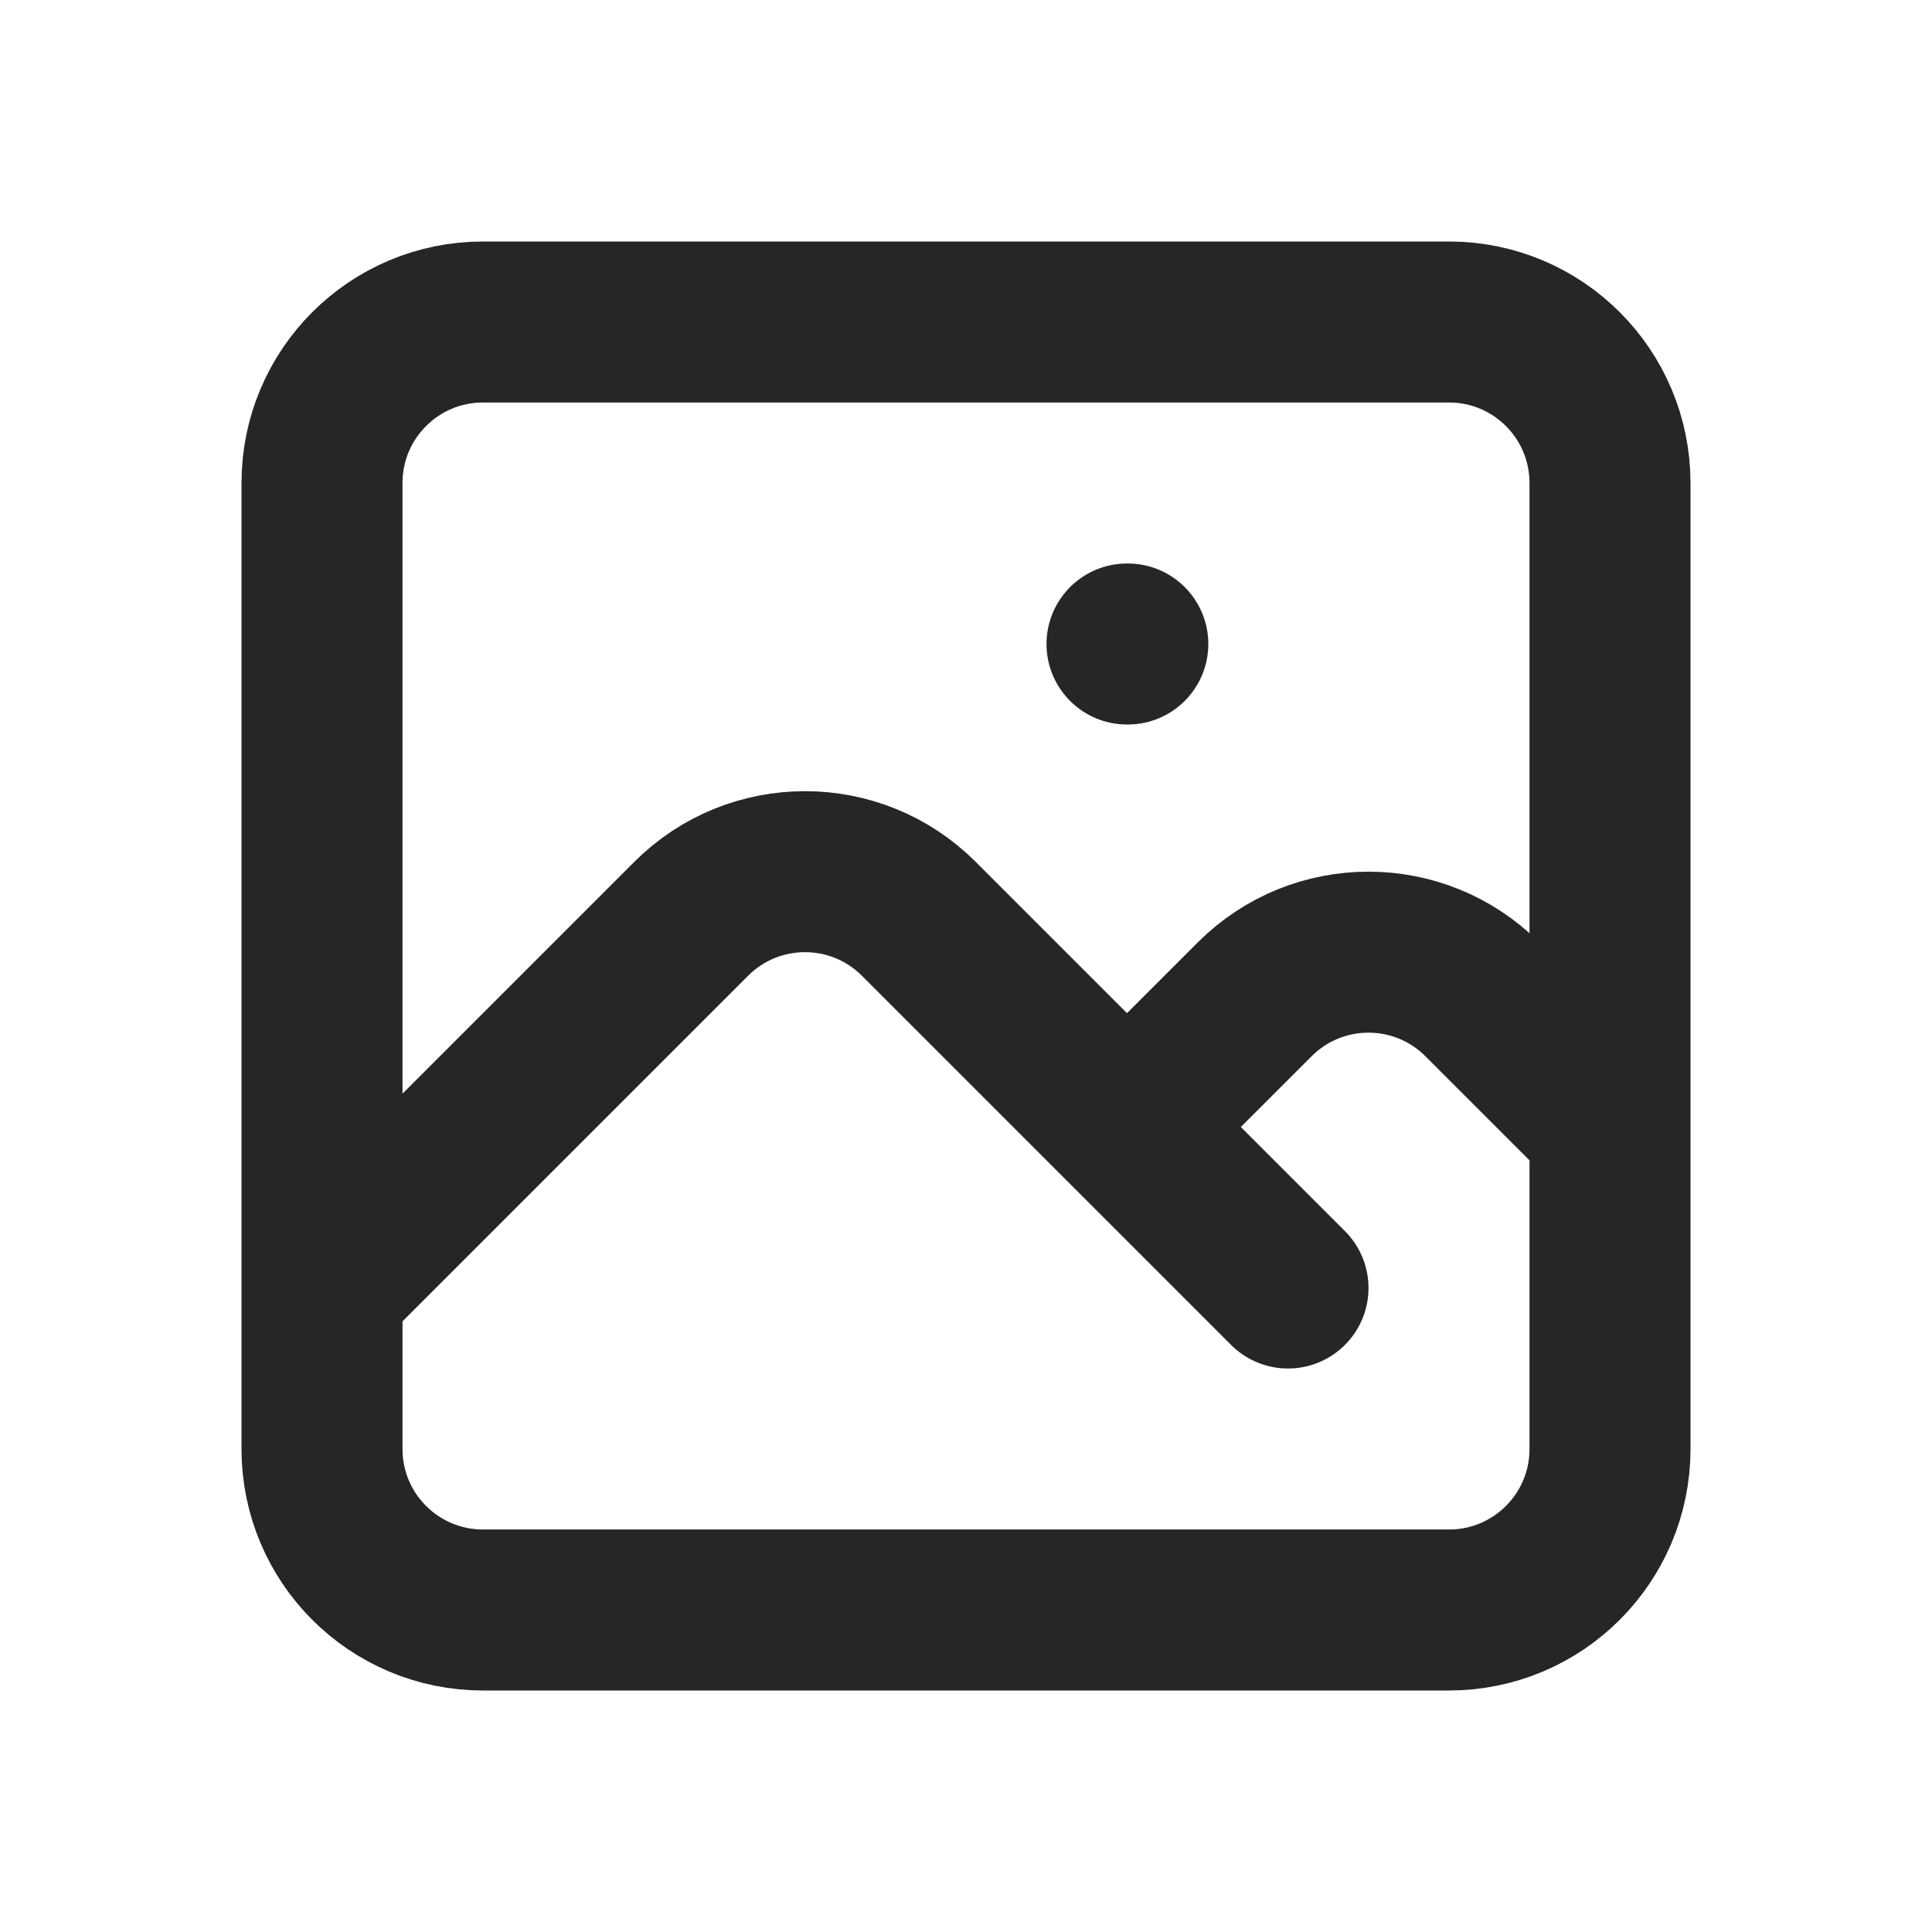
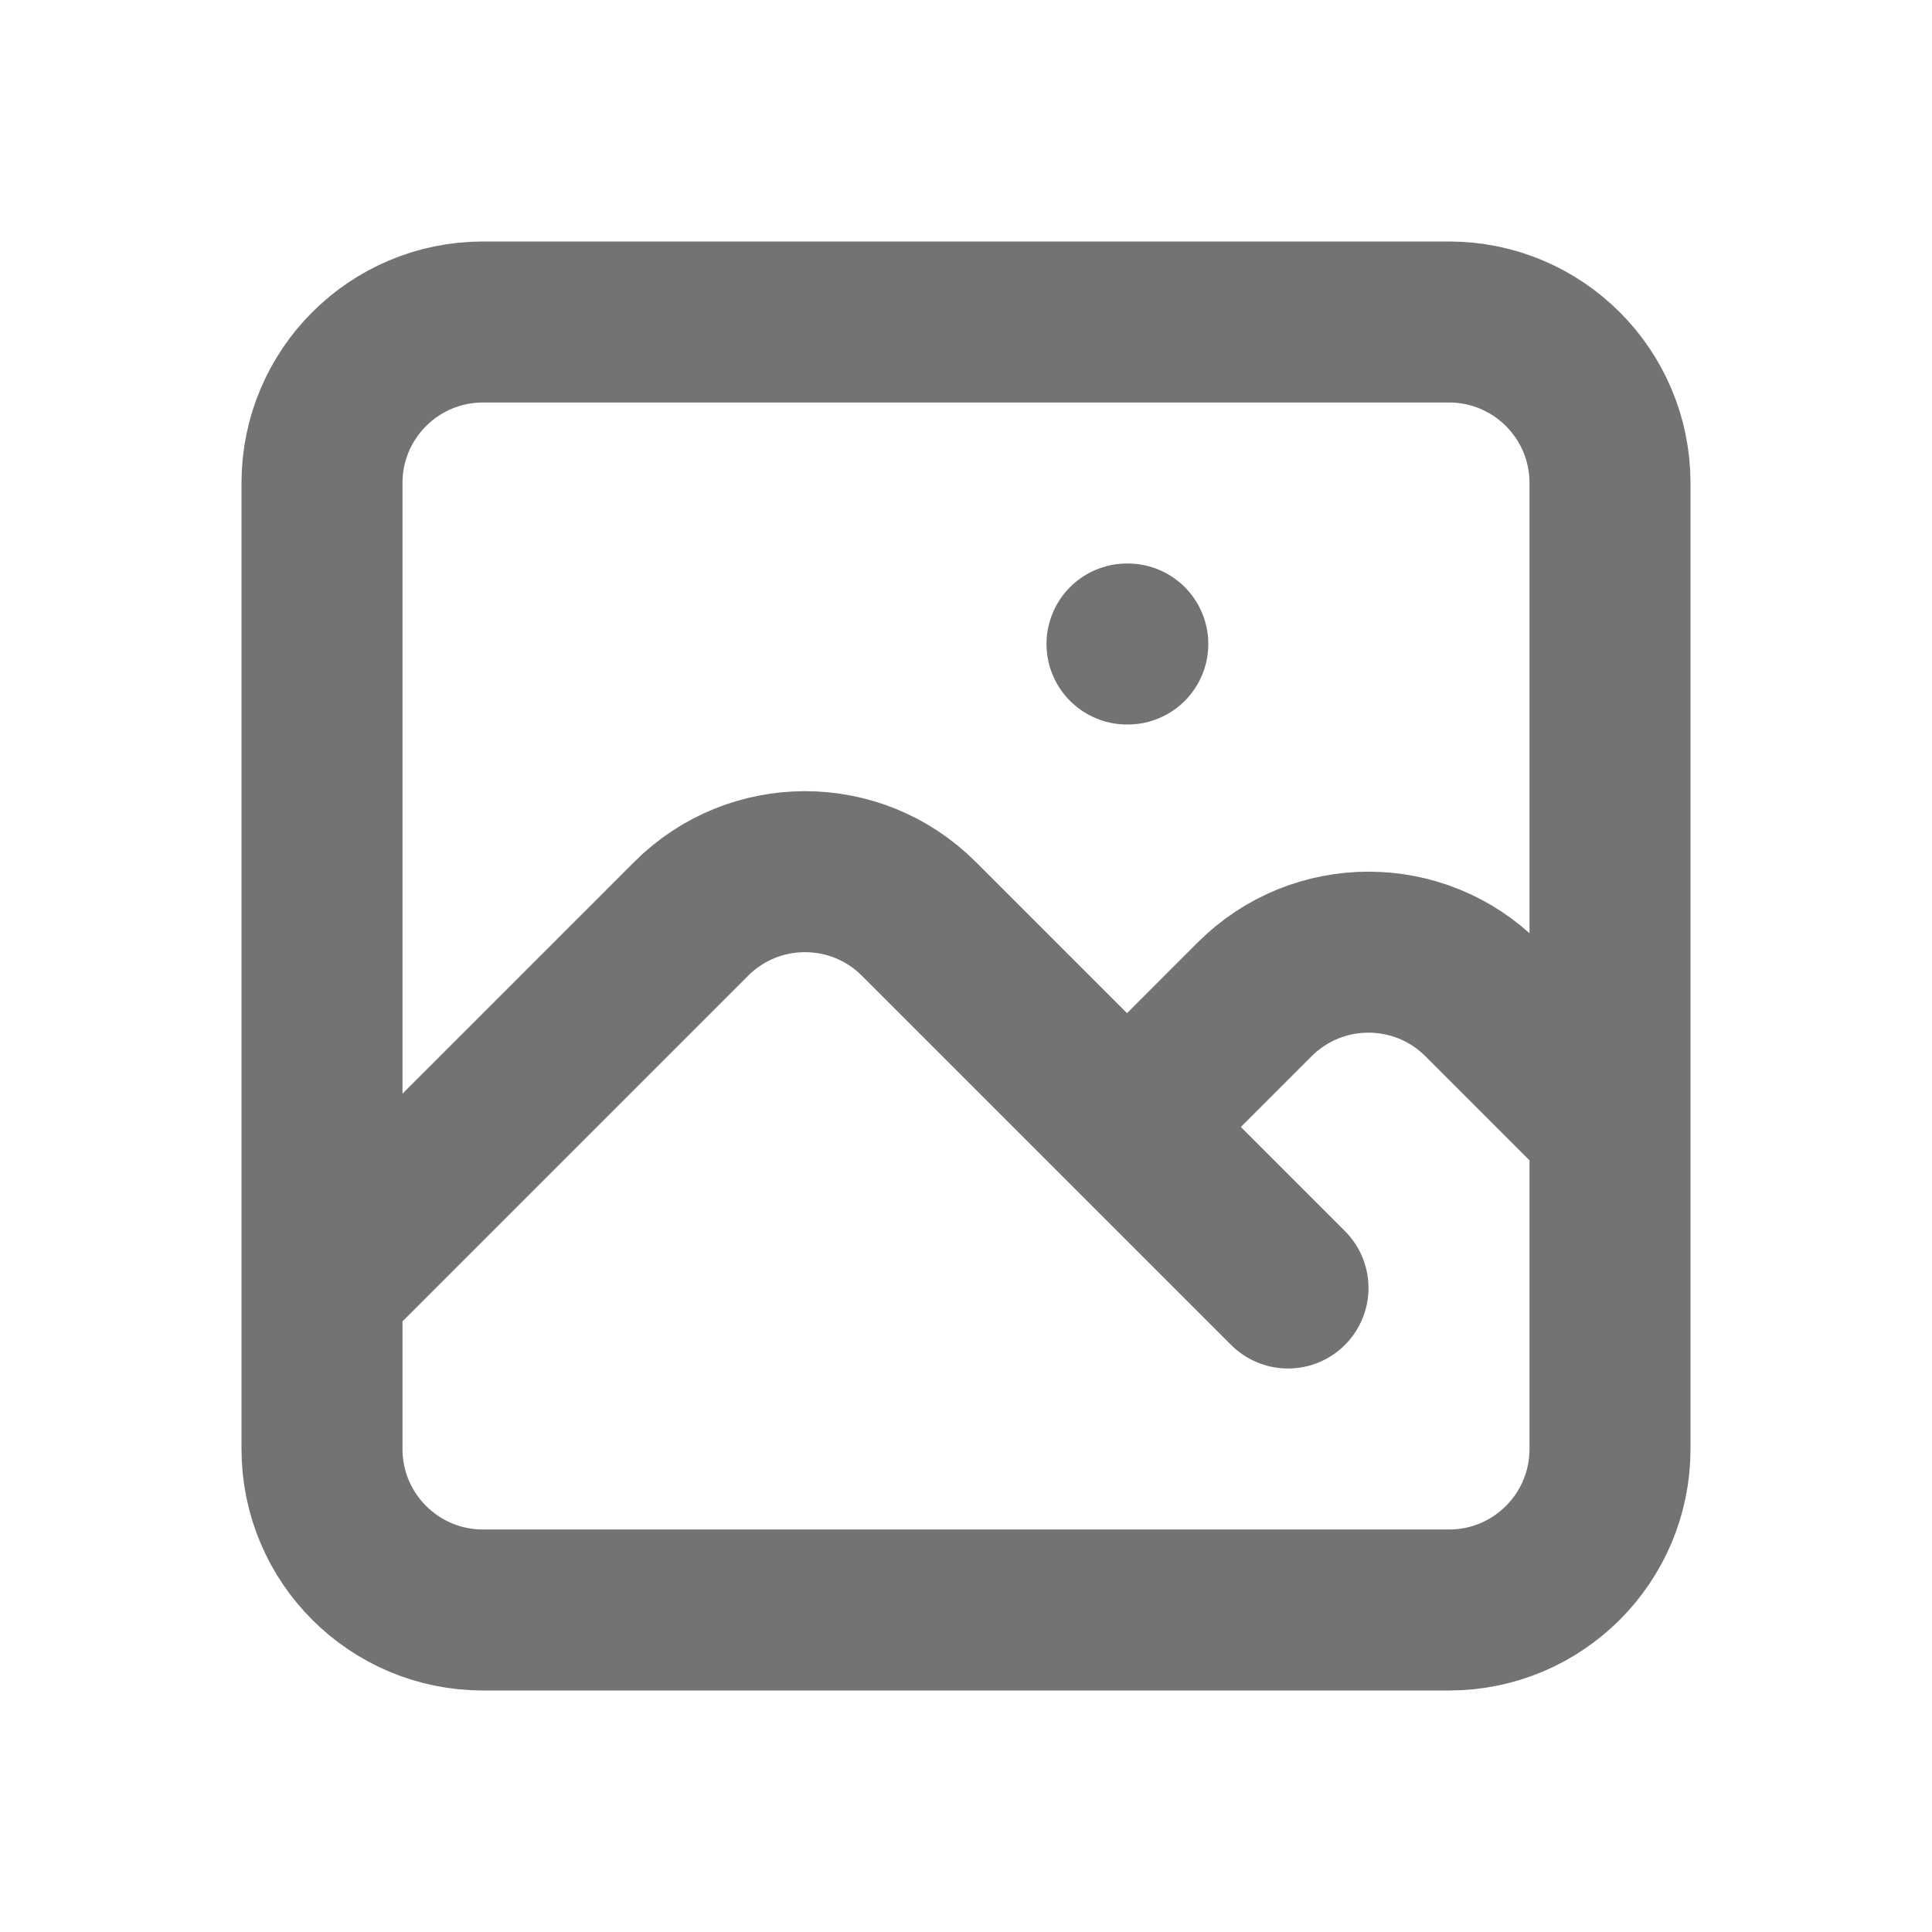
<svg xmlns="http://www.w3.org/2000/svg" width="24" height="24" viewBox="0 0 24 24" fill="none">
-   <path d="M4 16L8.586 11.414C9.367 10.633 10.633 10.633 11.414 11.414L16 16M14 14L15.586 12.414C16.367 11.633 17.633 11.633 18.414 12.414L20 14M14 8H14.01M6 20H18C19.105 20 20 19.105 20 18V6C20 4.895 19.105 4 18 4H6C4.895 4 4 4.895 4 6V18C4 19.105 4.895 20 6 20Z" stroke="#262626" stroke-width="2" stroke-linecap="round" stroke-linejoin="round" />
+   <path d="M4 16L8.586 11.414C9.367 10.633 10.633 10.633 11.414 11.414L16 16M14 14L15.586 12.414C16.367 11.633 17.633 11.633 18.414 12.414L20 14M14 8H14.01M6 20H18C19.105 20 20 19.105 20 18V6C20 4.895 19.105 4 18 4H6C4.895 4 4 4.895 4 6V18C4 19.105 4.895 20 6 20Z" stroke="#737373" stroke-width="2" stroke-linecap="round" stroke-linejoin="round" />
</svg>
